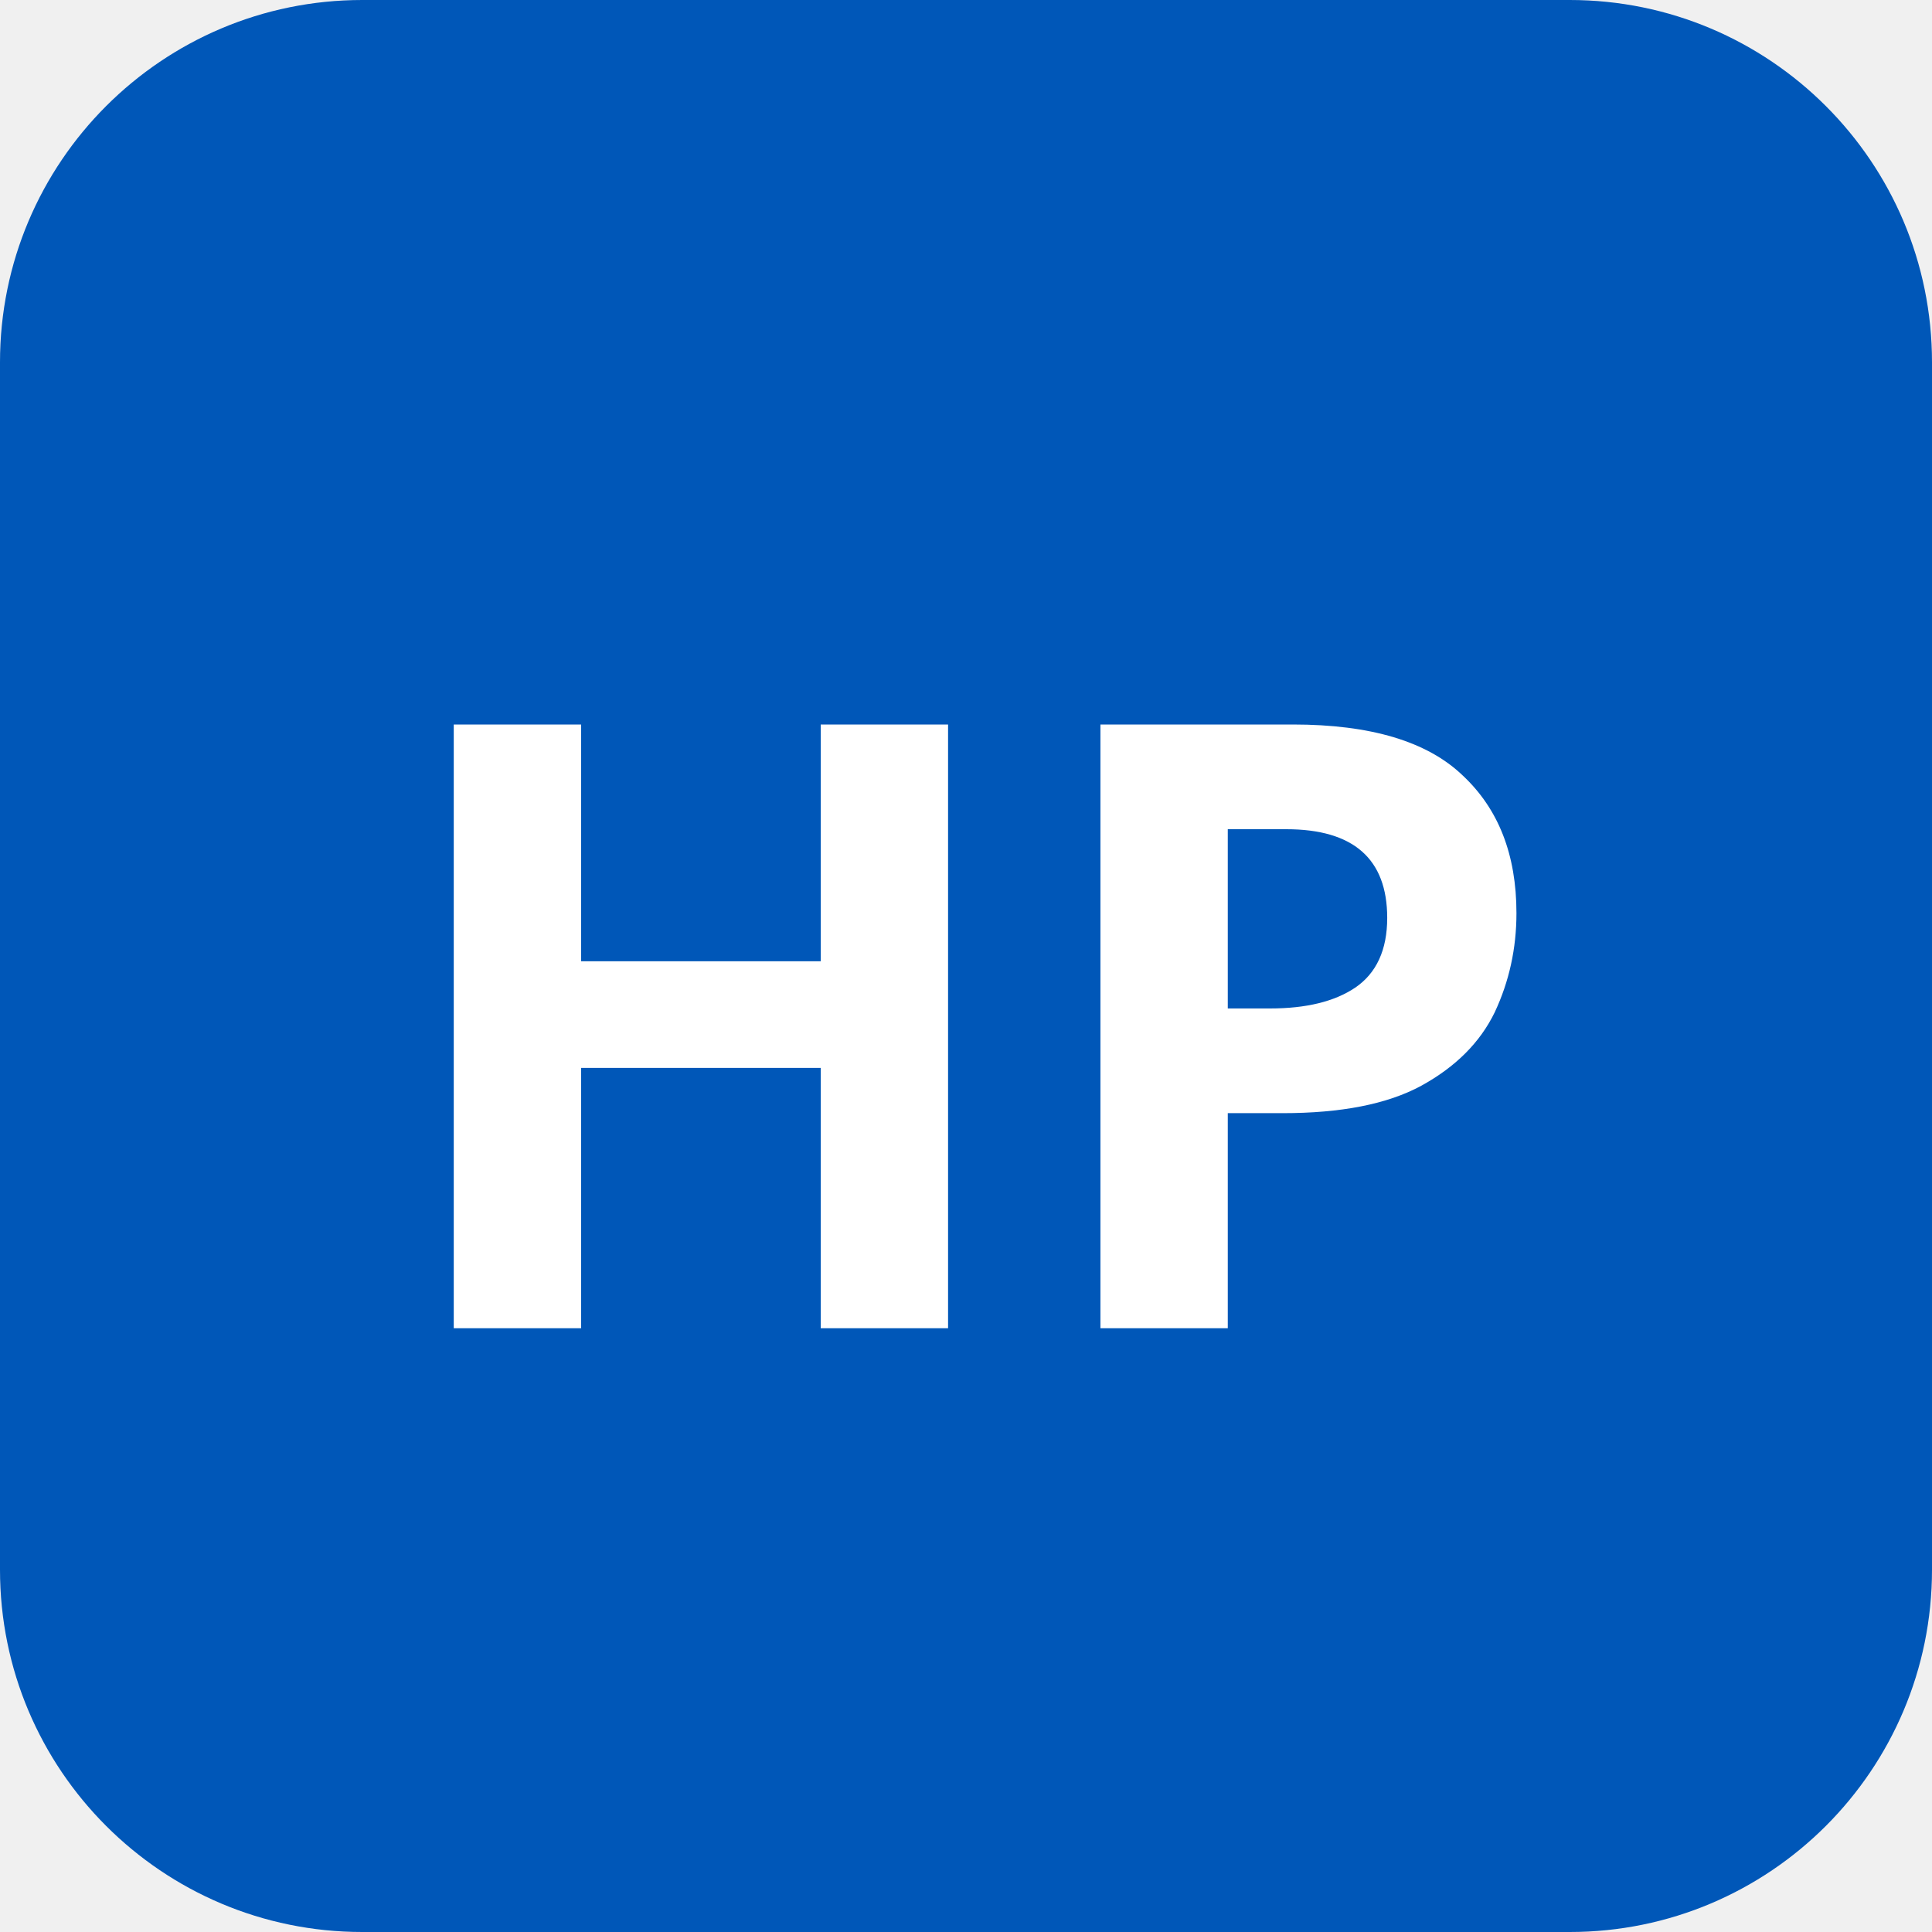
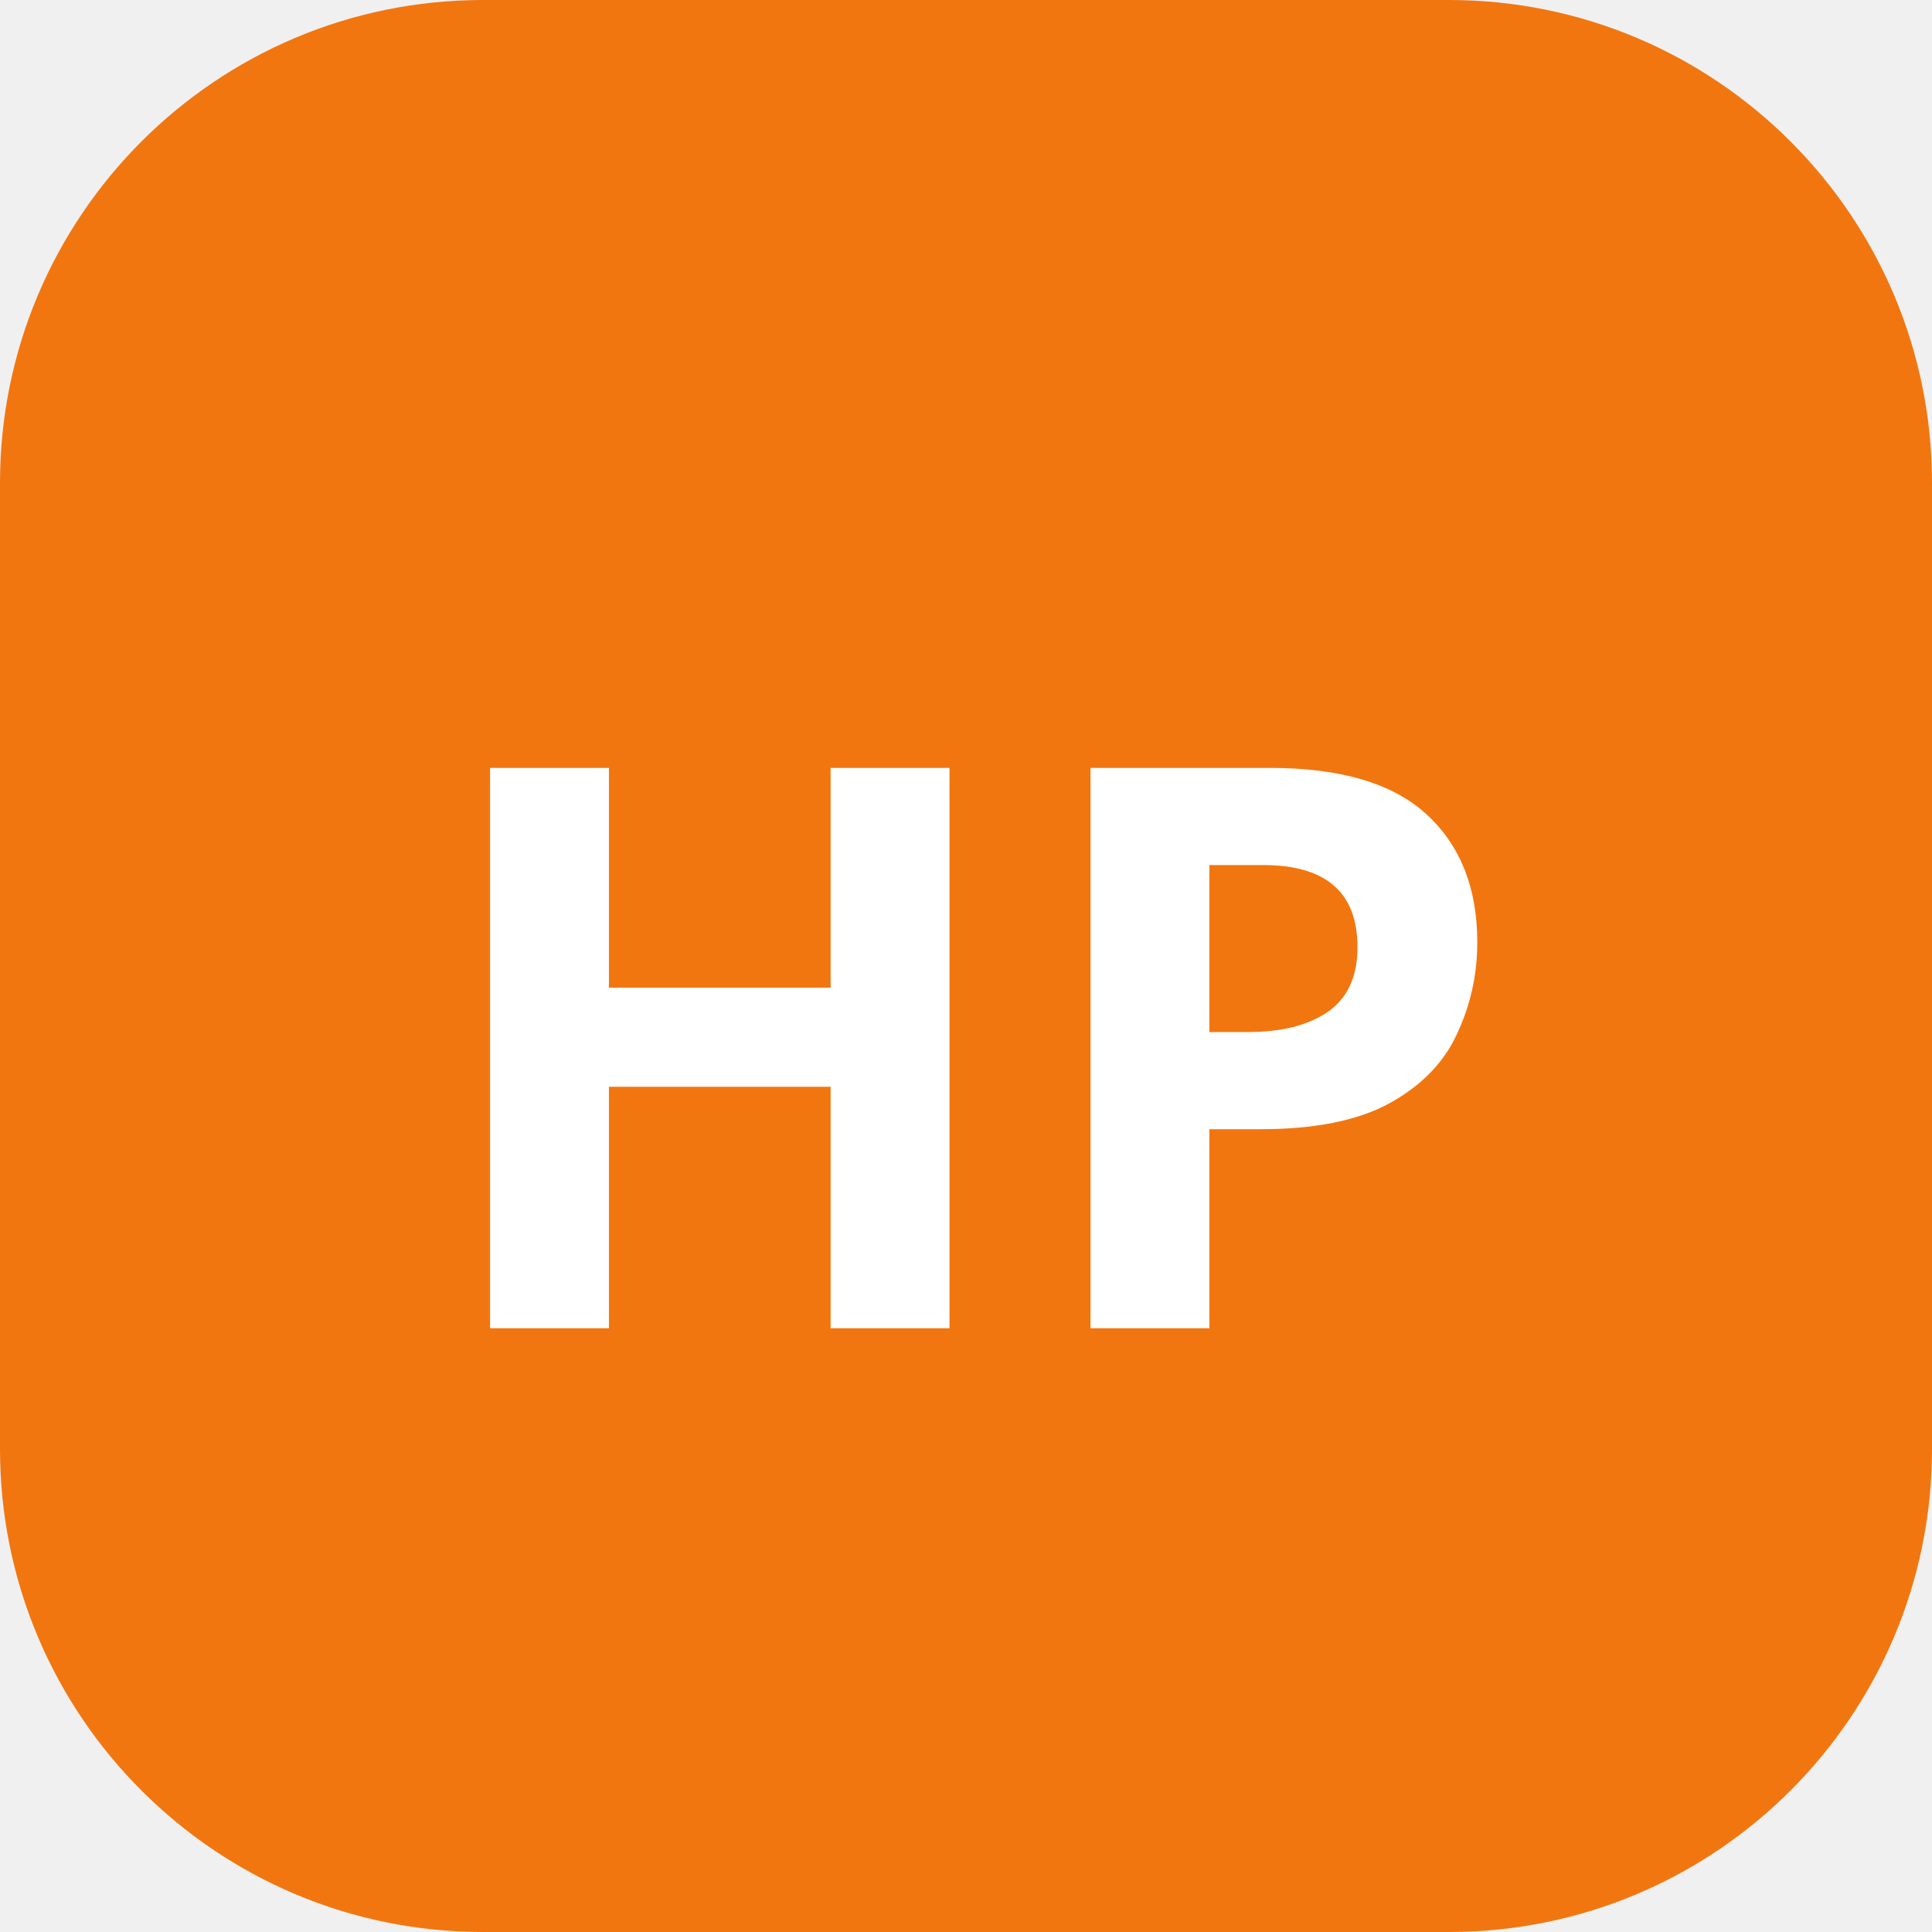
<svg xmlns="http://www.w3.org/2000/svg" viewBox="0 0 32 32" fill="none">
-   <rect width="32" height="32" rx="6" fill="#0057b8" />
-   <text x="16" y="22" text-anchor="middle" fill="white" font-family="system-ui,sans-serif" font-size="14" font-weight="bold">HP</text>
+   <rect width="32" height="32" rx="8" fill="#f2760f" />
+   <text x="16" y="22" text-anchor="middle" fill="white" font-family="system-ui,sans-serif" font-size="13" font-weight="bold">HP</text>
</svg>
